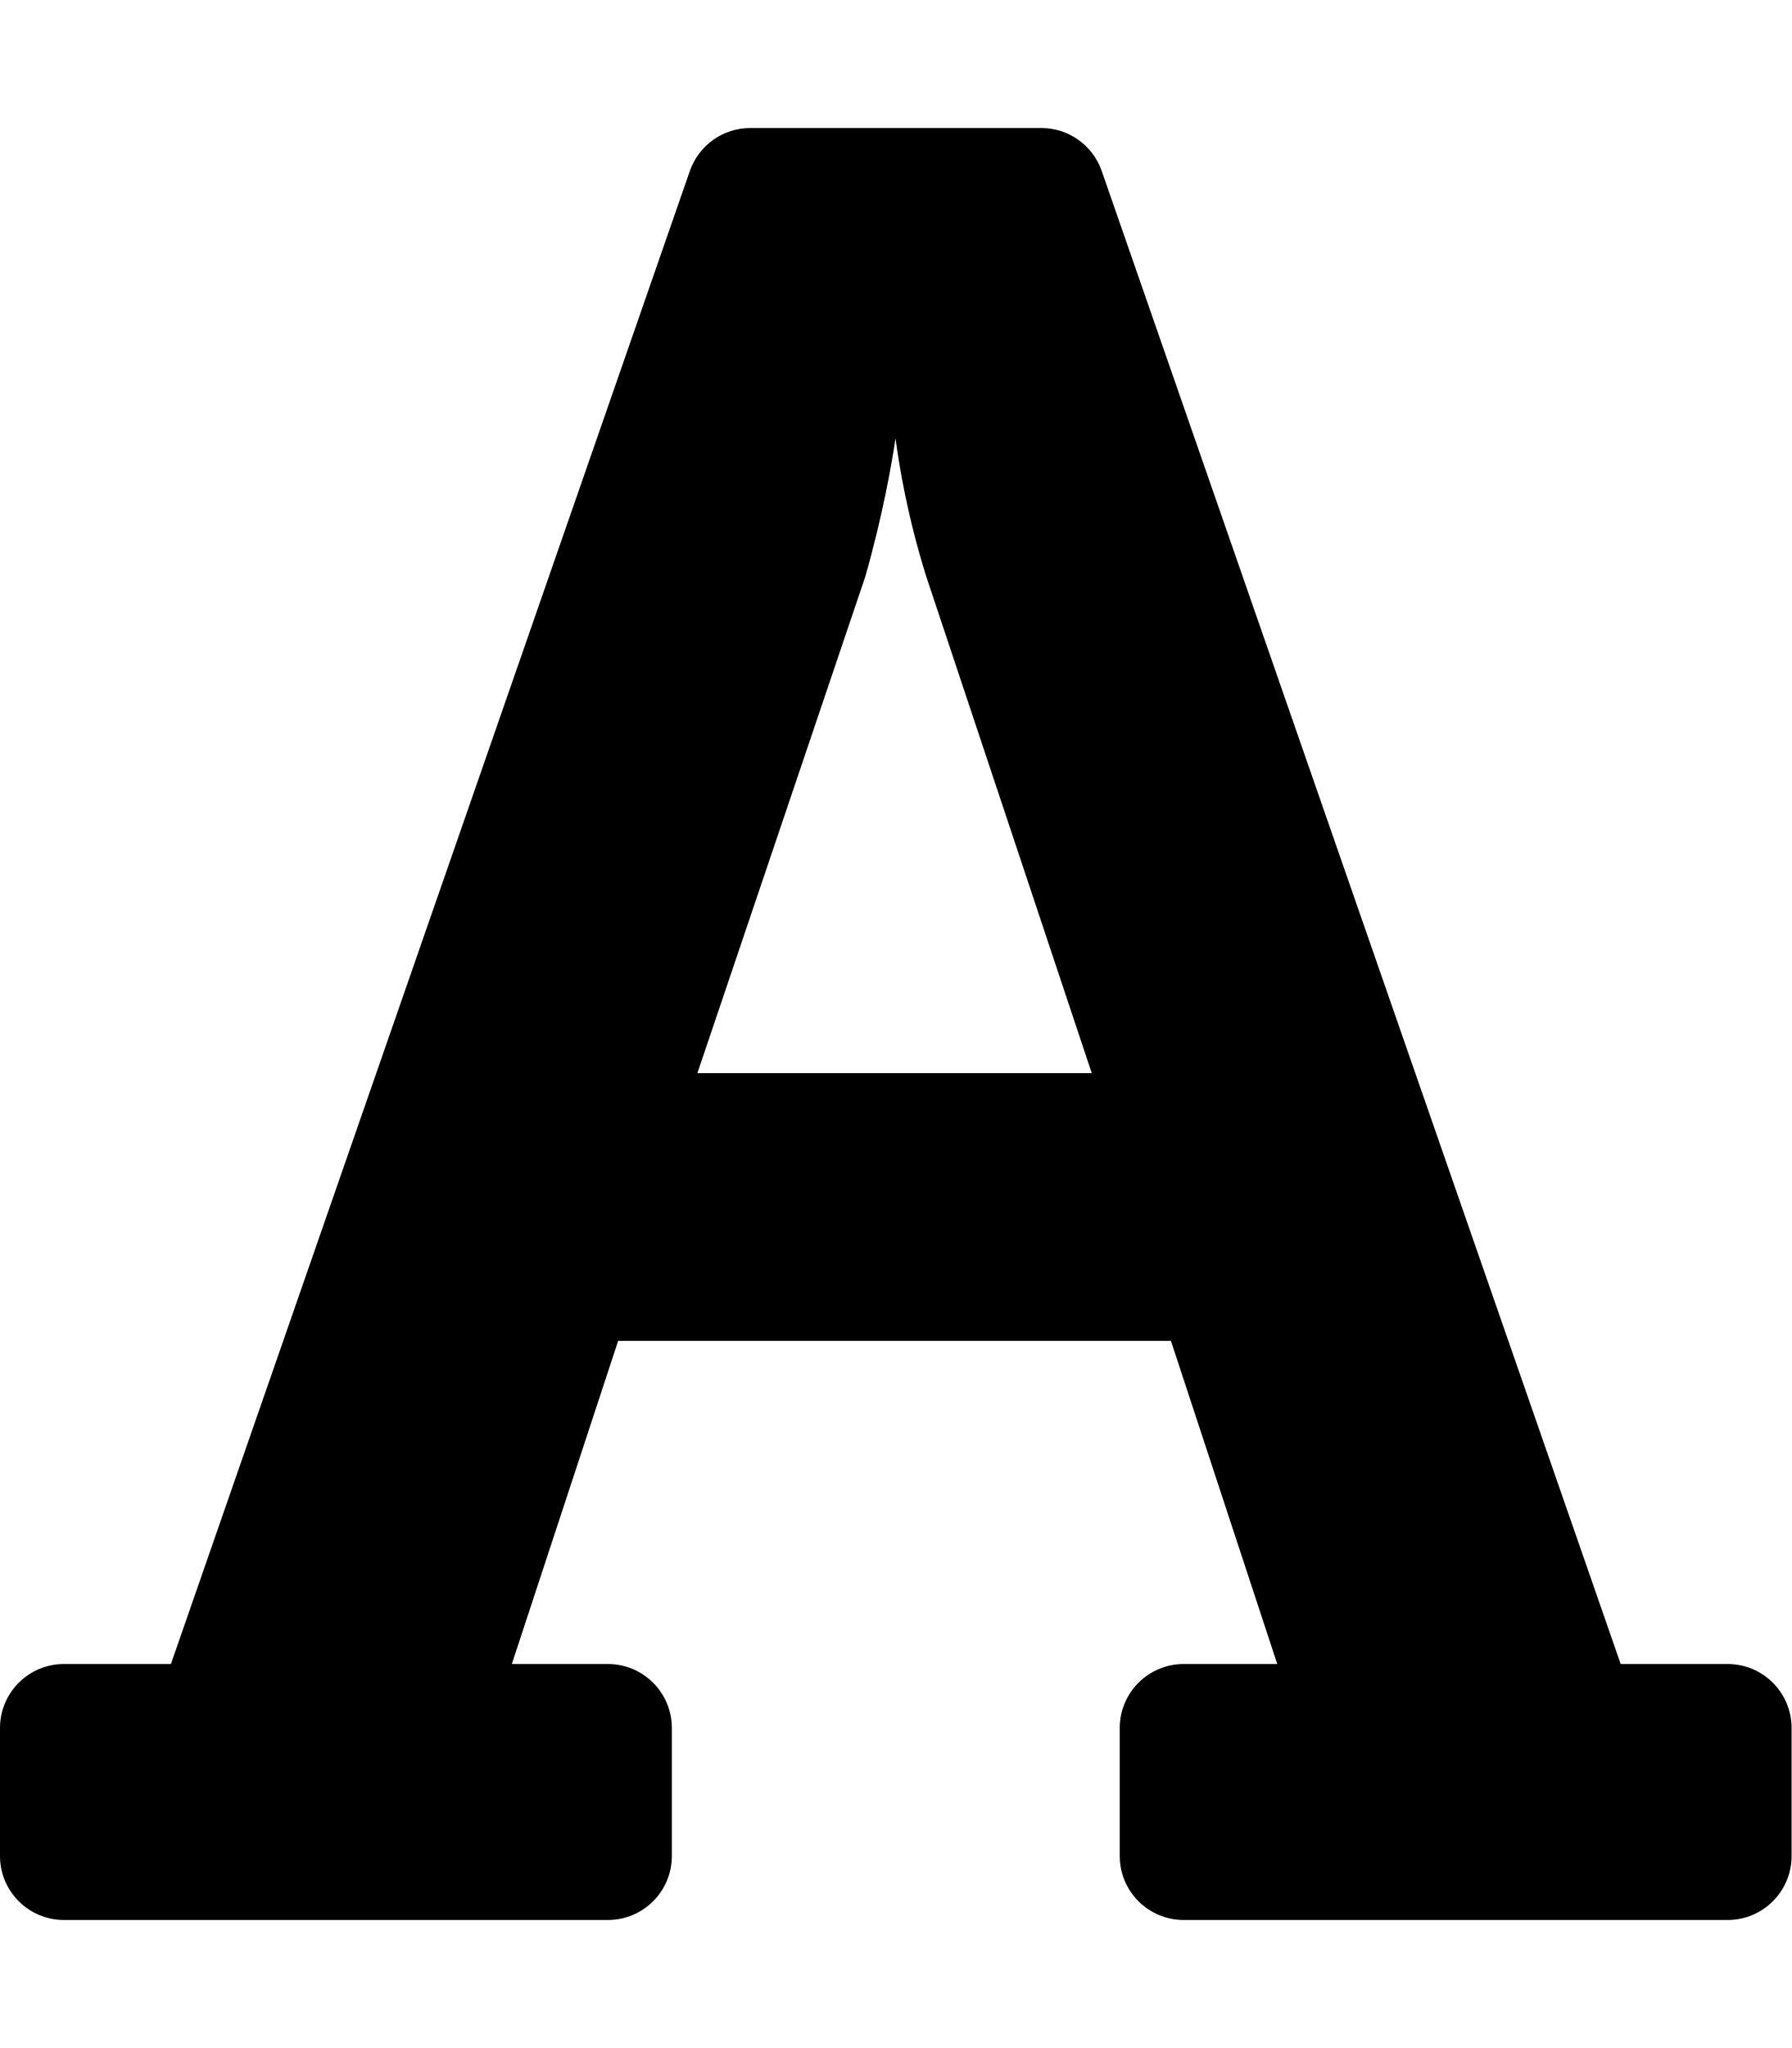
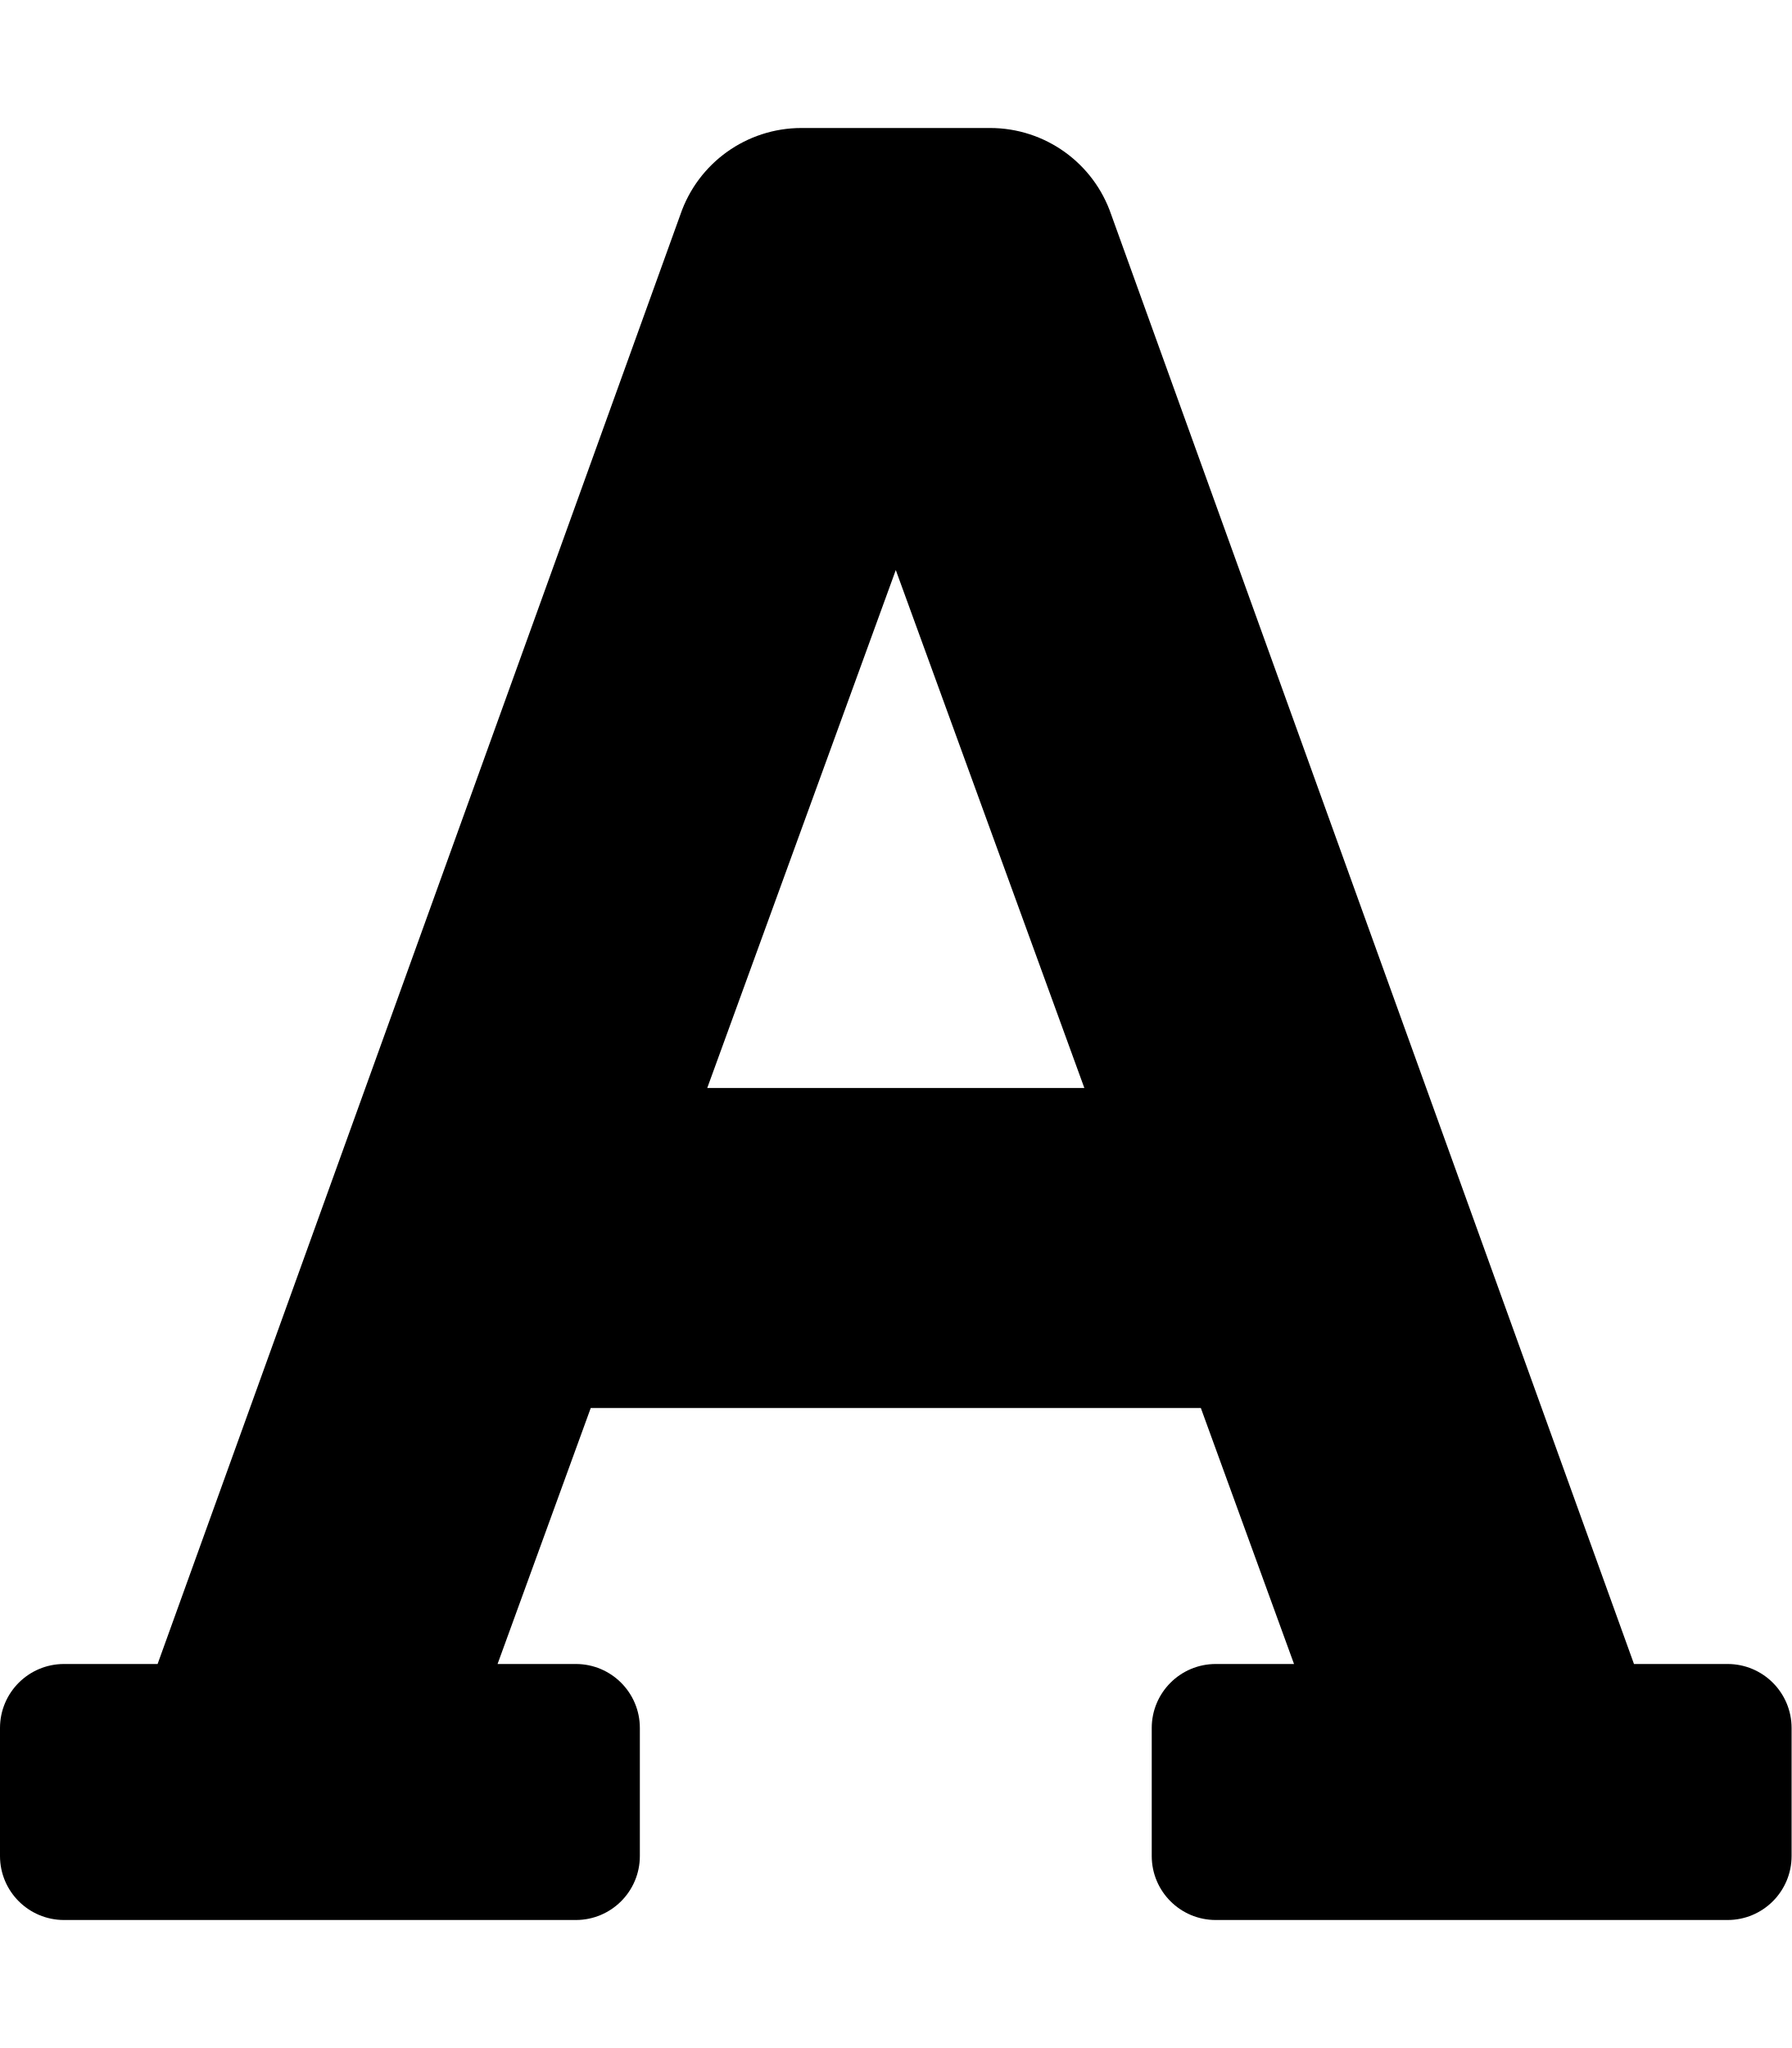
<svg xmlns="http://www.w3.org/2000/svg" viewBox="0 0 448 512">
-   <path d="M152 416h-24.013l26.586-80.782H292.8L319.386 416H296c-8.837 0-16 7.163-16 16v32c0 8.837 7.163 16 16 16h136c8.837 0 16-7.163 16-16v-32c0-8.837-7.163-16-16-16h-26.739L275.495 42.746A16 16 0 0 0 260.382 32h-72.766a16 16 0 0 0-15.113 10.746L42.739 416H16c-8.837 0-16 7.163-16 16v32c0 8.837 7.163 16 16 16h136c8.837 0 16-7.163 16-16v-32c0-8.837-7.163-16-16-16zm64.353-271.778c4.348-15.216 6.61-28.156 7.586-34.644.839 6.521 2.939 19.476 7.727 34.706l41.335 124.006h-98.619l41.971-124.068z" />
+   <path d="M432 416h-23.41L277.88 53.69A32 32 0 0 0 247.58 32h-47.16a32 32 0 0 0-30.3 21.69L39.41 416H16a16 16 0 0 0-16 16v32a16 16 0 0 0 16 16h128a16 16 0 0 0 16-16v-32a16 16 0 0 0-16-16h-19.58l23.3-64h152.56l23.3 64H304a16 16 0 0 0-16 16v32a16 16 0 0 0 16 16h128a16 16 0 0 0 16-16v-32a16 16 0 0 0-16-16zM176.85 272L224 142.51 271.15 272z" />
</svg>
